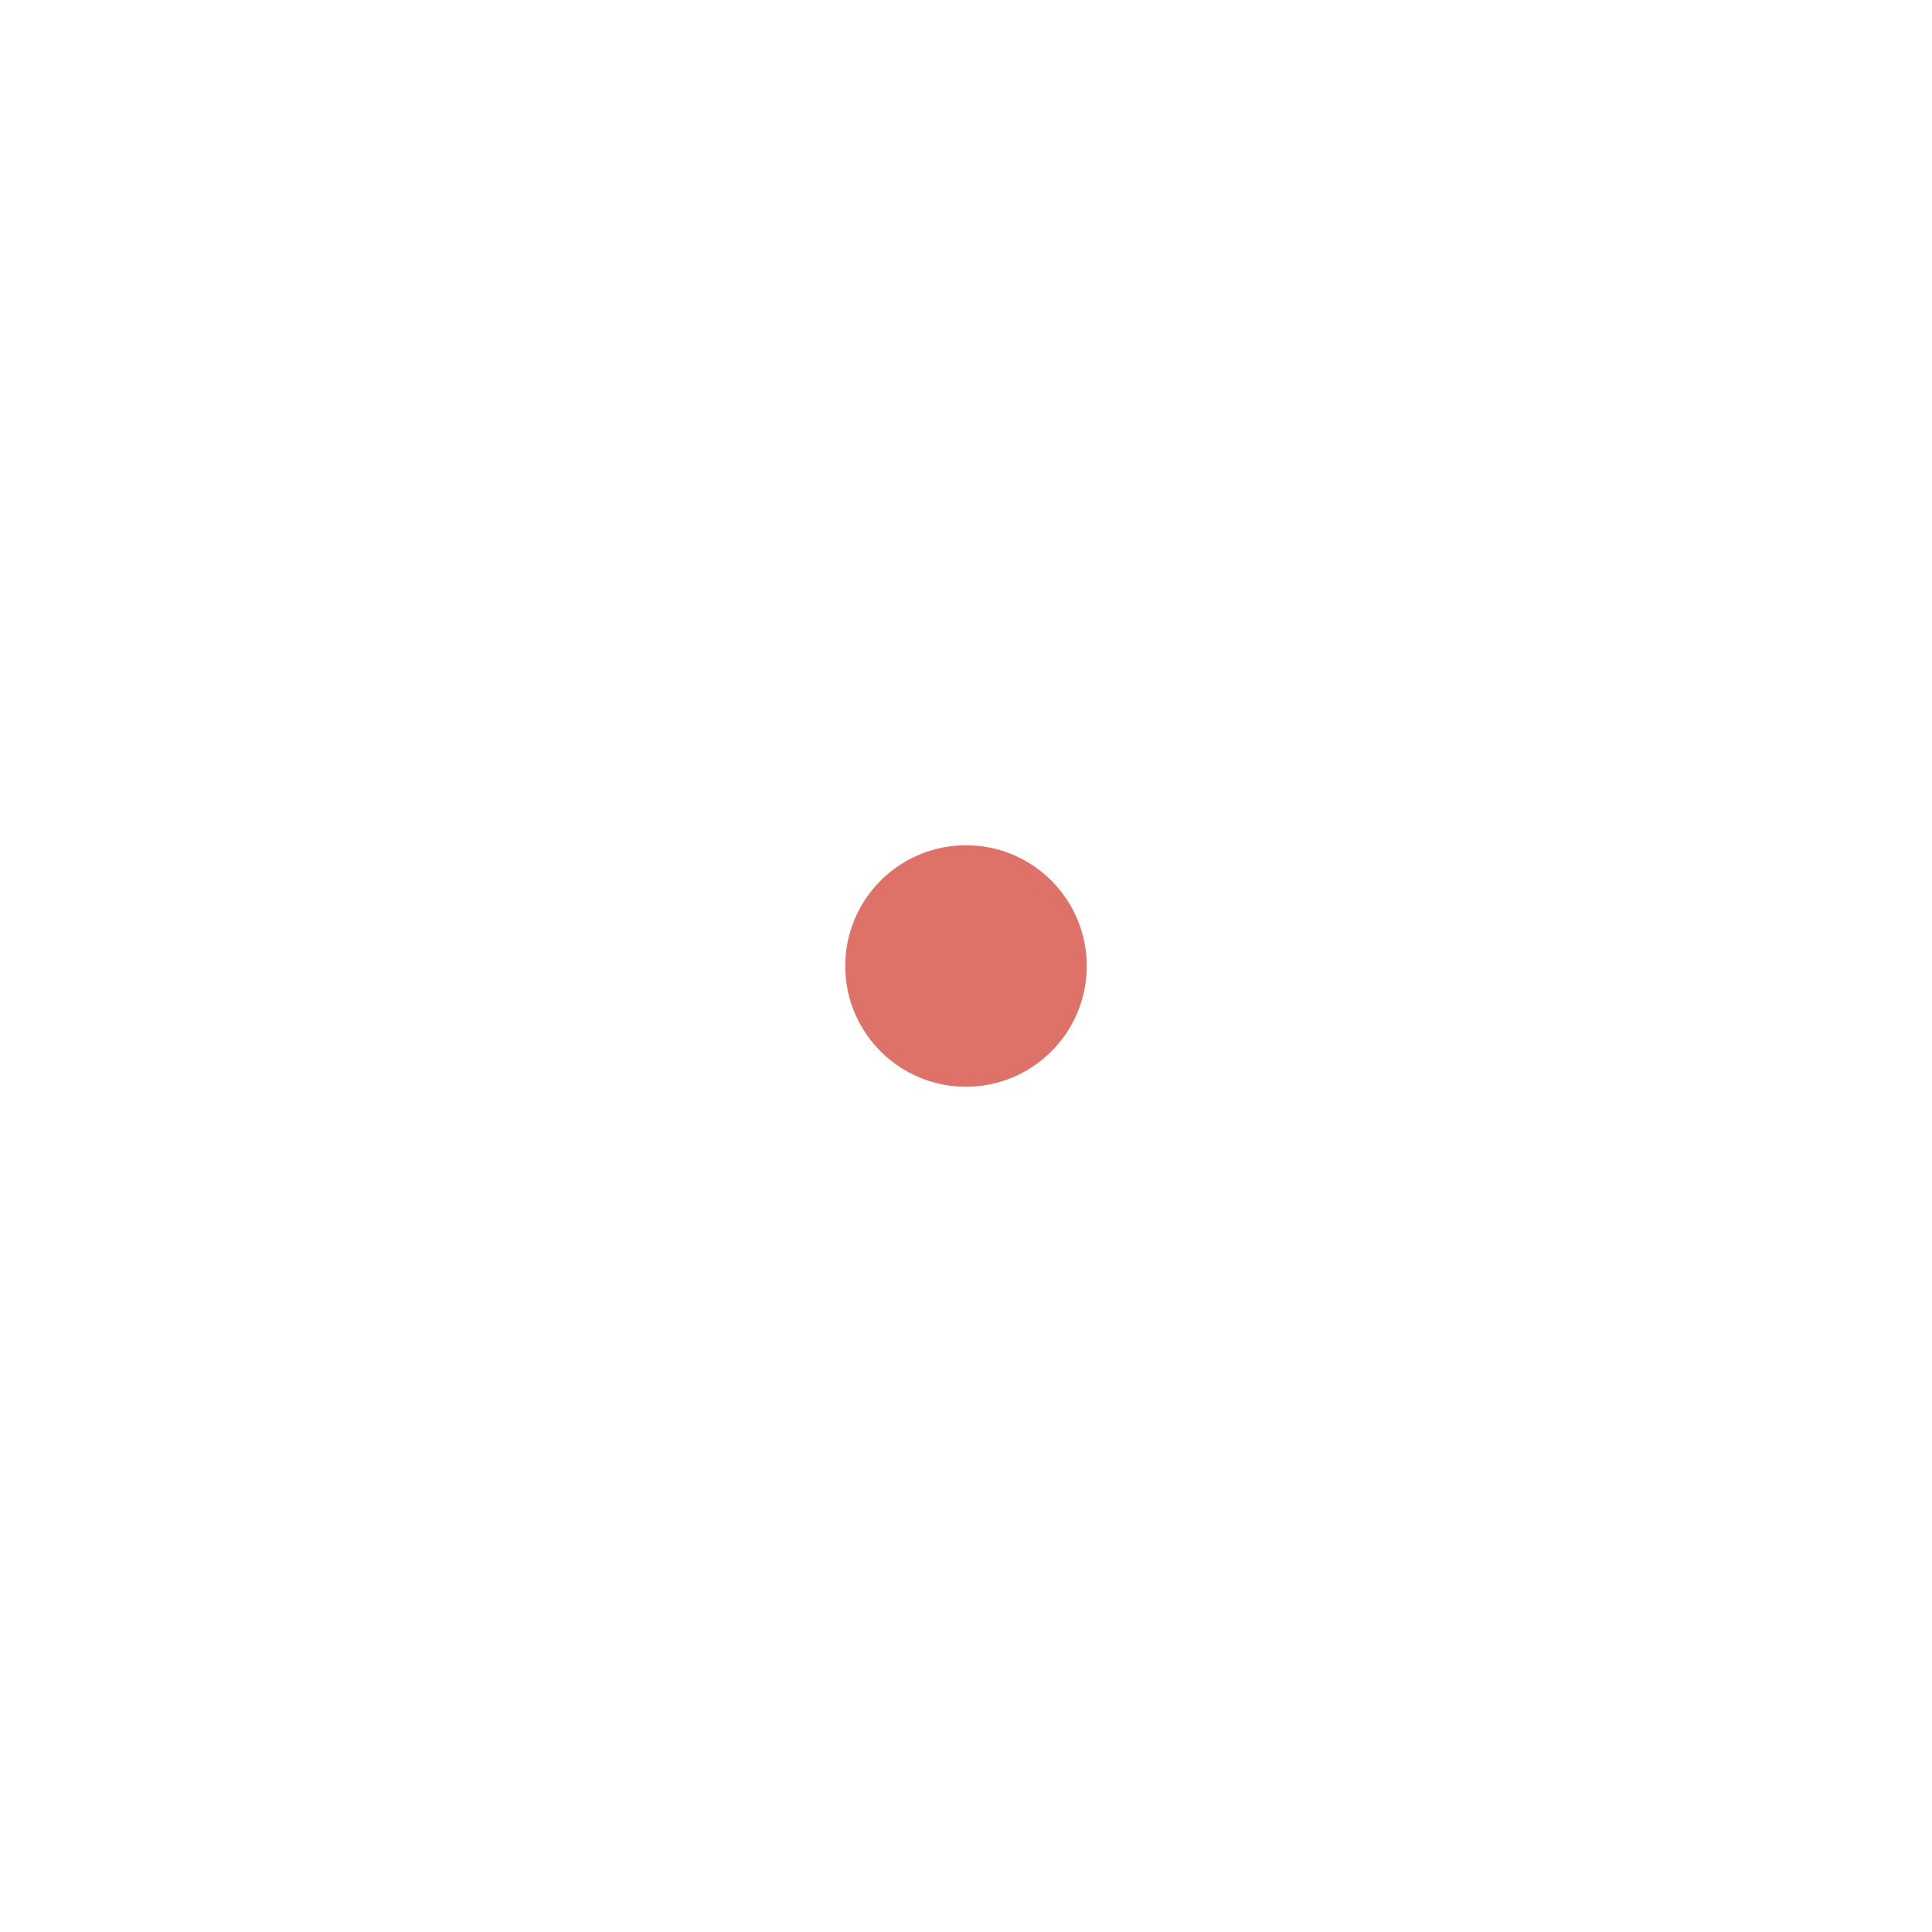
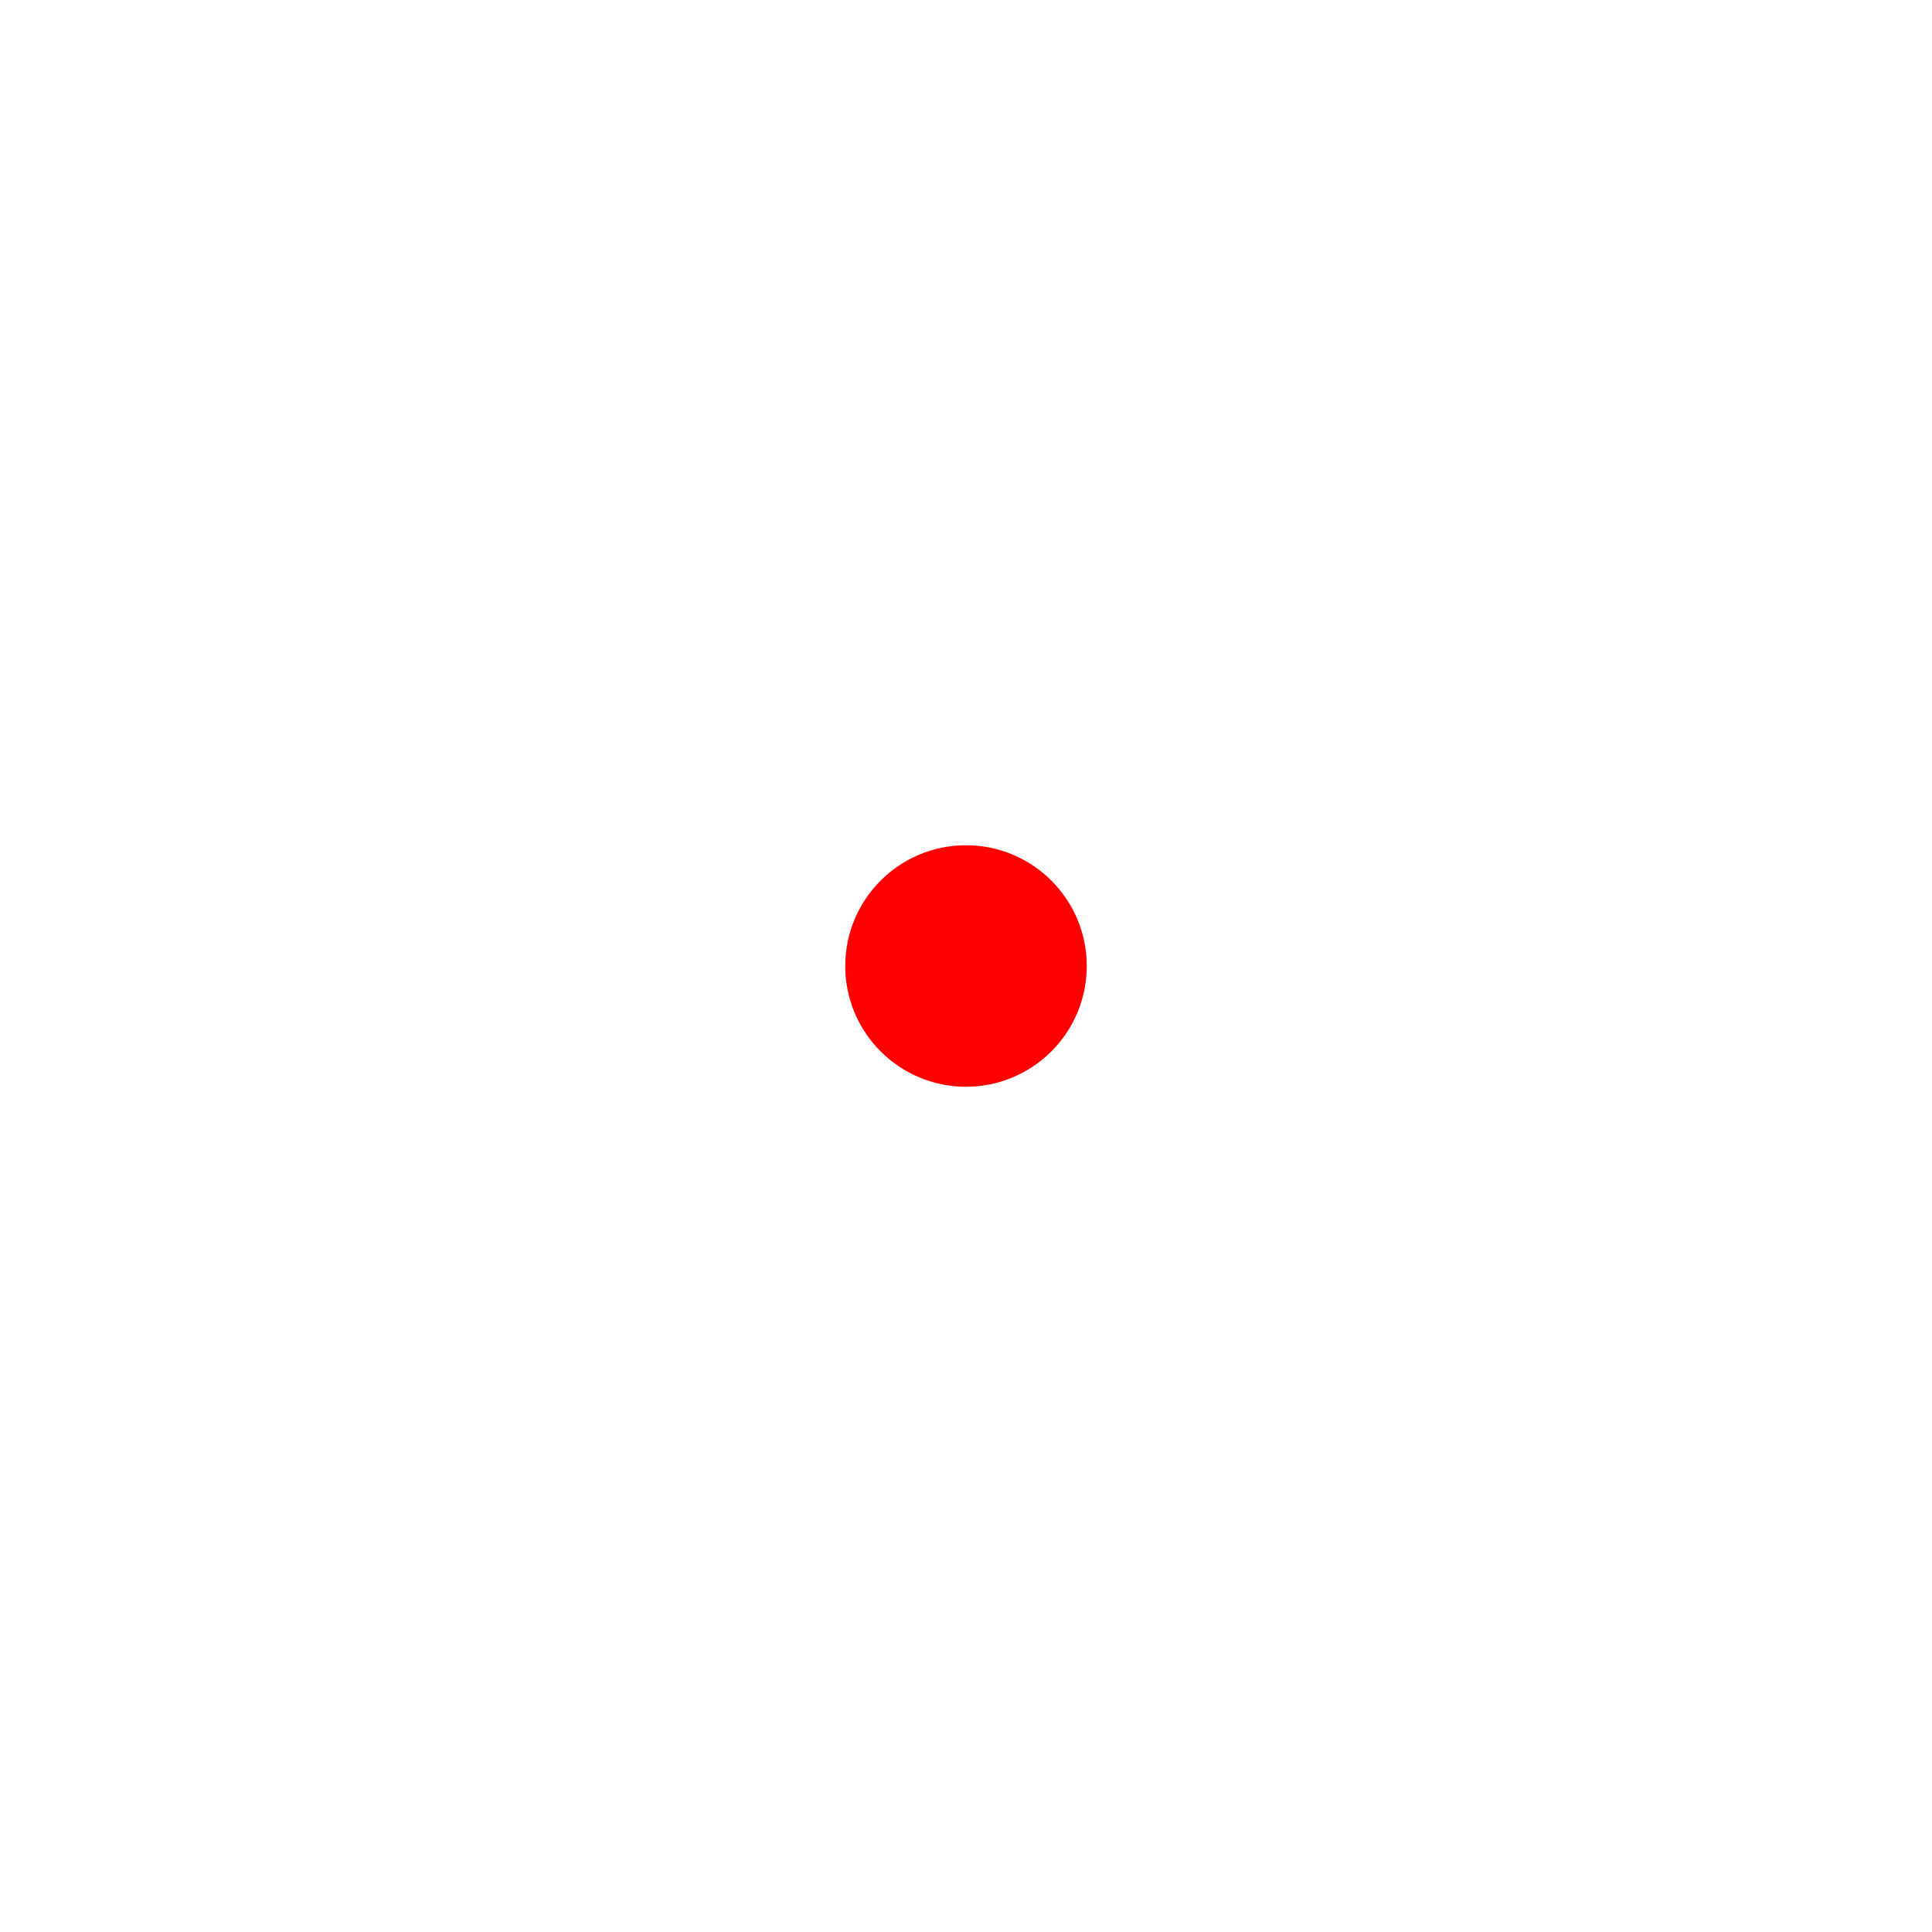
<svg xmlns="http://www.w3.org/2000/svg" width="64" height="64" viewBox="0 0 64 64">
  <style>
    .center-dot {
-       fill: #DE7268; /* UPI pink */
+       fill: #ff0000; /* red */
    }

    .pulse-circle {
      fill: none;
-       stroke: #DE7268;
+       stroke: #ff0000;
      stroke-width: 4px;            /* 4 px stroke */
      opacity: 0;
      transform-origin: 50% 50%;
      transform-box: fill-box;
      animation: pulse 2s infinite;
    }

    .pulse2 {
      animation-delay: 0.4s;
    }

    .pulse3 {
      animation-delay: 0.8s;
    }

    @keyframes pulse {
      0% {
        transform: scale(0.3);
        opacity: 0.9;
      }
      70% {
        opacity: 0;
      }
      100% {
        transform: scale(1.6);
        opacity: 0;
      }
    }
  </style>
  <circle class="center-dot" cx="32" cy="32" r="4" />
  <circle class="pulse-circle pulse1" cx="32" cy="32" r="10" />
  <circle class="pulse-circle pulse2" cx="32" cy="32" r="10" />
  <circle class="pulse-circle pulse3" cx="32" cy="32" r="10" />
</svg>
